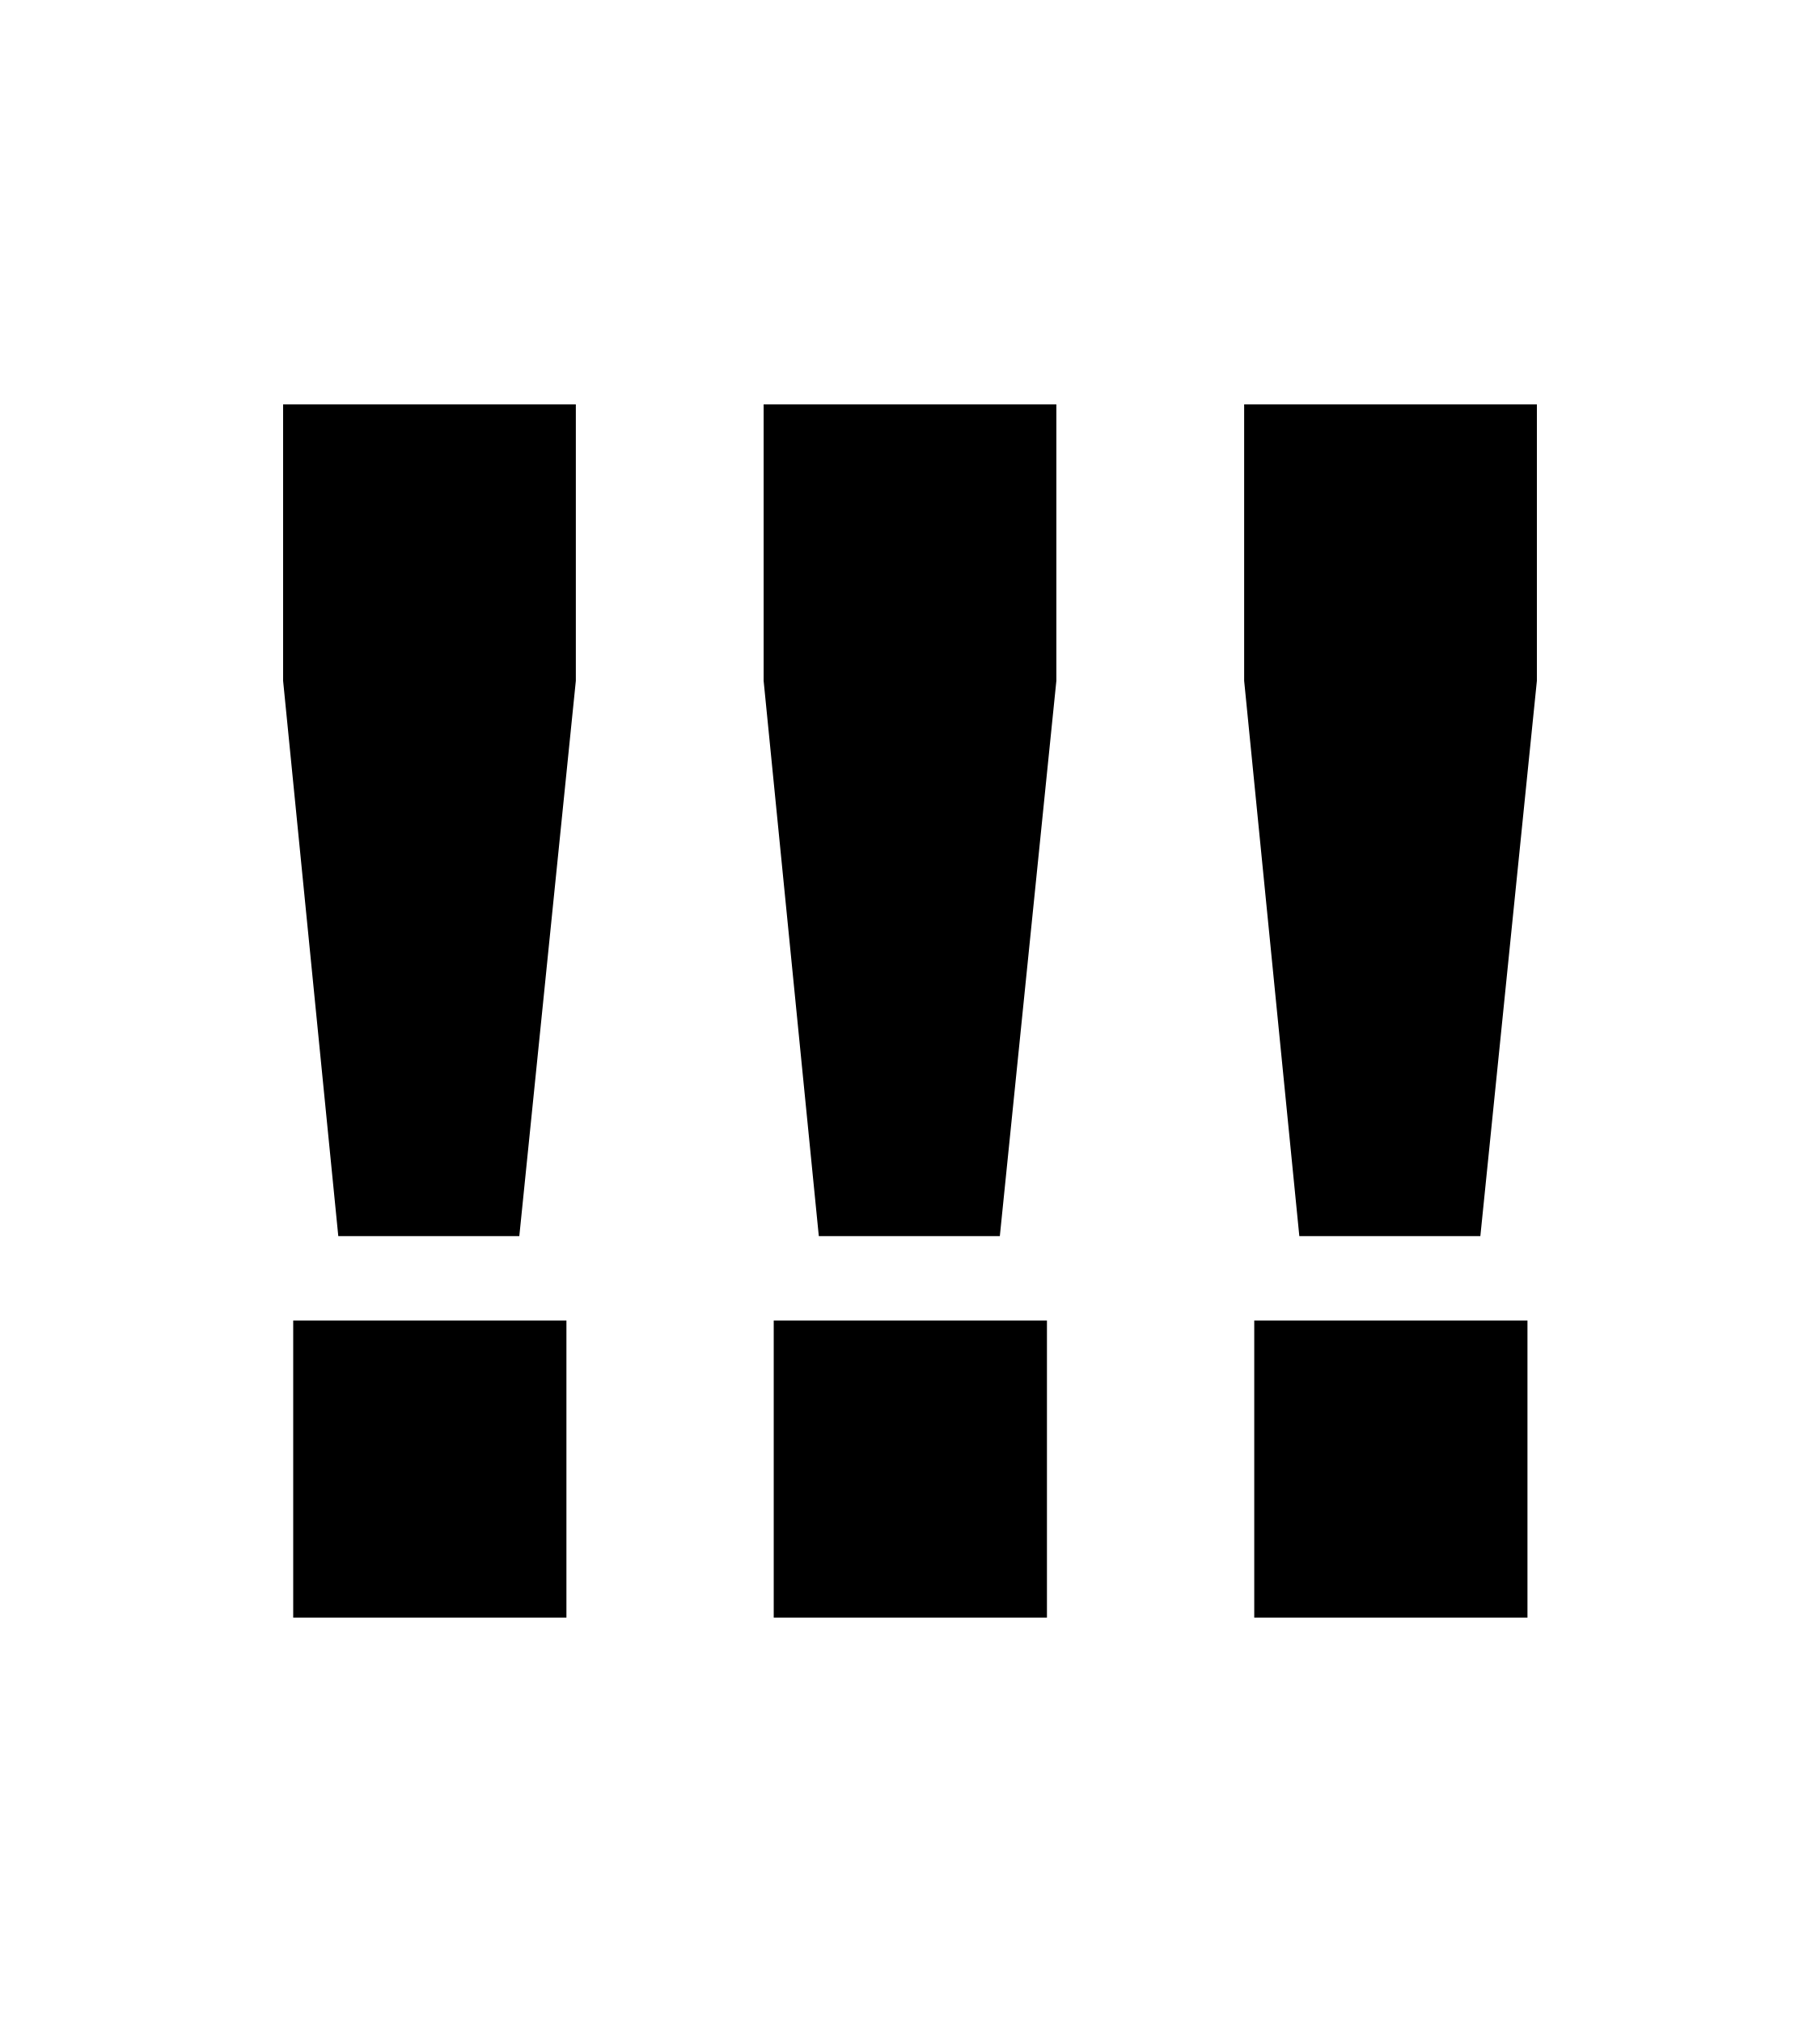
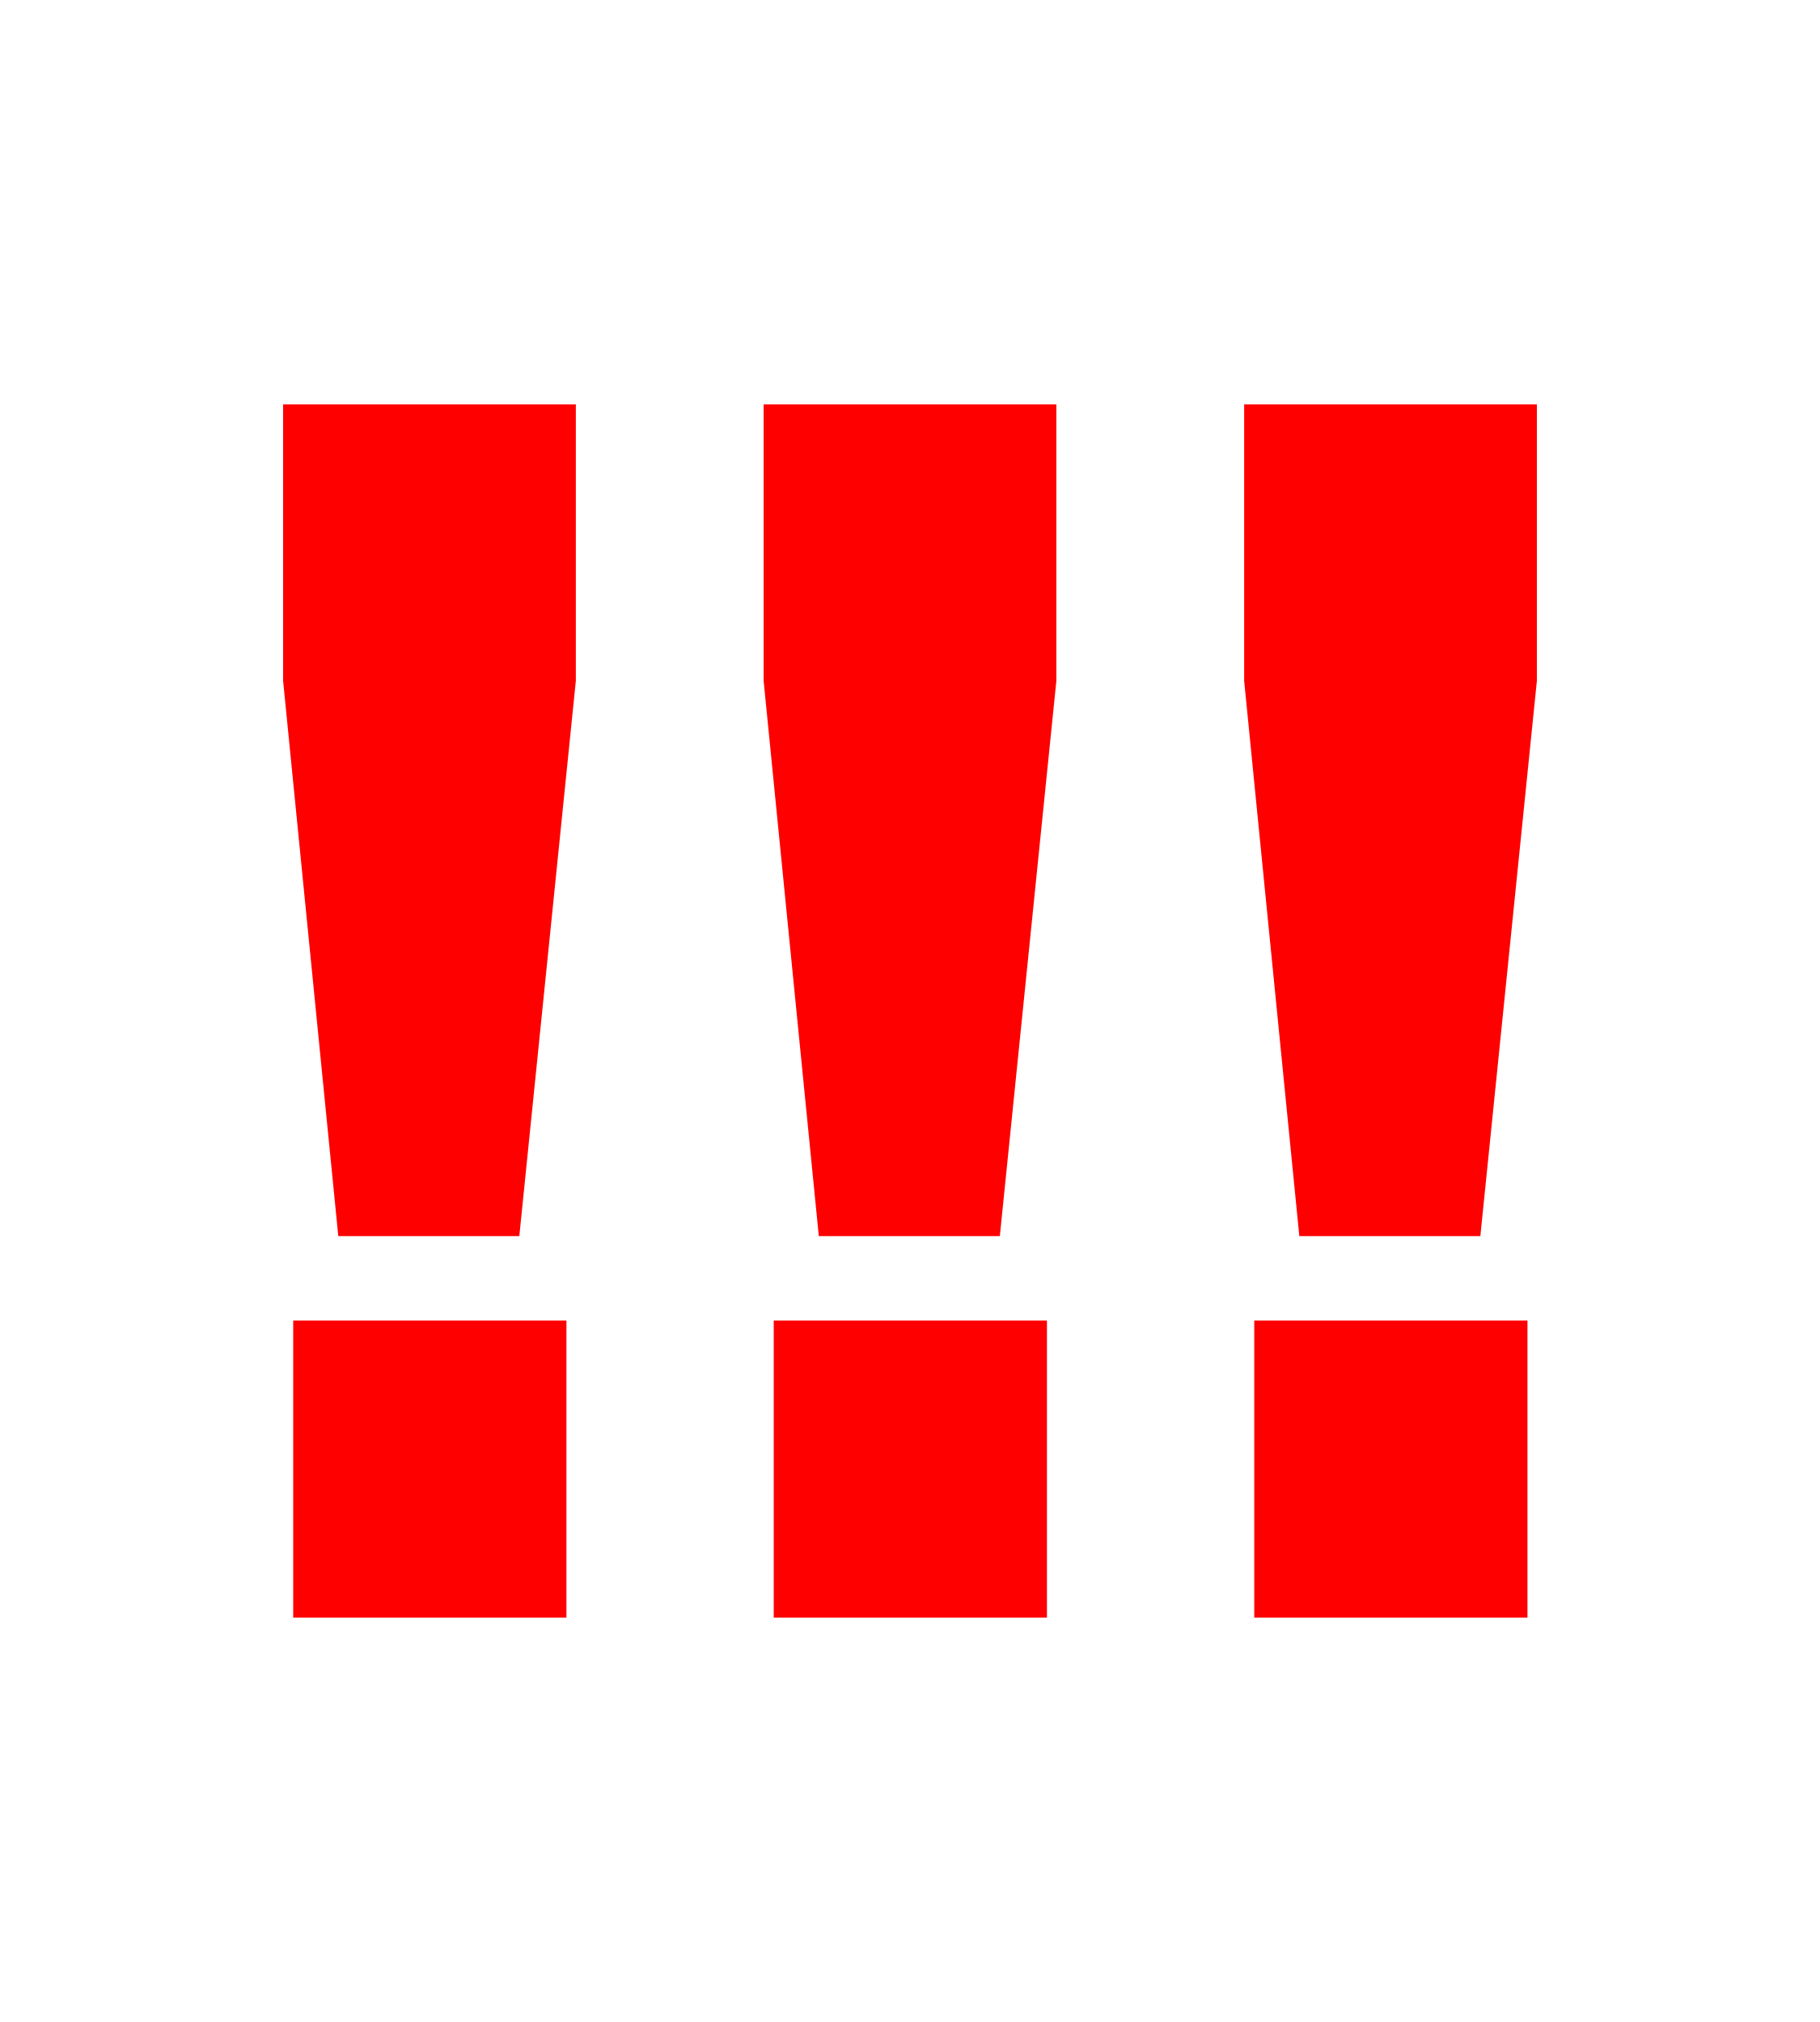
<svg xmlns="http://www.w3.org/2000/svg" version="1.1" id="Layer_1" x="0px" y="0px" viewBox="0 0 180 200" xml:space="preserve" width="180" height="200">
  <defs id="defs13" />
  <style type="text/css" id="style3">
	.st0{font-family:"Arial Black", "Arial Bold", Gadget, sans-serif;}
	.st1{font-size:118.401px;}
	
		.st2{fill-rule:evenodd;clip-rule:evenodd;fill:none;stroke:#000000;stroke-width:18.986;stroke-linecap:round;stroke-miterlimit:10;}
</style>
-   <flowRoot xml:space="preserve" id="flowRoot3336" style="fill:black;stroke:none;stroke-opacity:1;stroke-width:1px;stroke-linejoin:miter;stroke-linecap:butt;fill-opacity:1;font-family:Arial;font-style:normal;font-weight:900;font-size:40px;line-height:125%;letter-spacing:0px;word-spacing:0px;-inkscape-font-specification:'Arial, Heavy';font-stretch:normal;font-variant:normal;text-anchor:middle;text-align:center;writing-mode:lr">
+   <flowRoot xml:space="preserve" id="flowRoot3336" style="font-style:normal;font-variant:normal;font-weight:900;font-stretch:normal;line-height:0.01%;font-family:Arial;-inkscape-font-specification:'Arial, Heavy';text-align:center;letter-spacing:0px;word-spacing:0px;writing-mode:lr-tb;text-anchor:middle;fill:#000000;fill-opacity:1;stroke:none;stroke-width:1px;stroke-linecap:butt;stroke-linejoin:miter;stroke-opacity:1">
    <flowRegion id="flowRegion3338">
      <rect id="rect3340" width="142.589" height="86.721" x="17.511" y="69.919" />
    </flowRegion>
-     <flowPara id="flowPara3342" />
+     <flowPara id="flowPara3342" style="font-size:40px;line-height:1.25"> </flowPara>
  </flowRoot>
  <g transform="scale(0.9017146,1.108998)" style="font-style:normal;font-variant:normal;font-weight:900;font-stretch:normal;font-size:151.163px;line-height:125%;font-family:Arial;-inkscape-font-specification:'Arial, Heavy';text-align:center;letter-spacing:0px;word-spacing:0px;writing-mode:lr-tb;text-anchor:middle;fill:#000000;fill-opacity:1;stroke:none;stroke-width:1px;stroke-linecap:butt;stroke-linejoin:miter;stroke-opacity:1" id="text3344">
-     <path d="m 31.052,36.069 32.107,0 0,24.653 -6.2,49.527 -19.855,0 -6.052,-49.527 0,-24.653 z m 1.107,81.708 29.967,0 0,26.498 -29.967,0 0,-26.498 z" id="path3500" />
-     <path d="m 83.756,36.069 32.107,0 0,24.653 -6.2,49.527 -19.855,0 -6.052,-49.527 0,-24.653 z m 1.107,81.708 29.967,0 0,26.498 -29.967,0 0,-26.498 z" style="" id="path3502" />
-     <path d="m 136.46,36.069 32.107,0 0,24.653 -6.2,49.527 -19.855,0 -6.052,-49.527 0,-24.653 z m 1.107,81.708 29.967,0 0,26.498 -29.967,0 0,-26.498 z" id="path3504" />
+     <path d="m 31.052,36.069 32.107,0 0,24.653 -6.2,49.527 -19.855,0 -6.052,-49.527 0,-24.653 z m 1.107,81.708 29.967,0 0,26.498 -29.967,0 0,-26.498 z" id="path3500" style="fill:#ff0000" />
+     <path d="m 83.756,36.069 32.107,0 0,24.653 -6.2,49.527 -19.855,0 -6.052,-49.527 0,-24.653 z m 1.107,81.708 29.967,0 0,26.498 -29.967,0 0,-26.498 z" style="fill:#ff0000" id="path3502" />
+     <path d="m 136.46,36.069 32.107,0 0,24.653 -6.2,49.527 -19.855,0 -6.052,-49.527 0,-24.653 z m 1.107,81.708 29.967,0 0,26.498 -29.967,0 0,-26.498 z" id="path3504" style="fill:#ff0000" />
  </g>
</svg>
